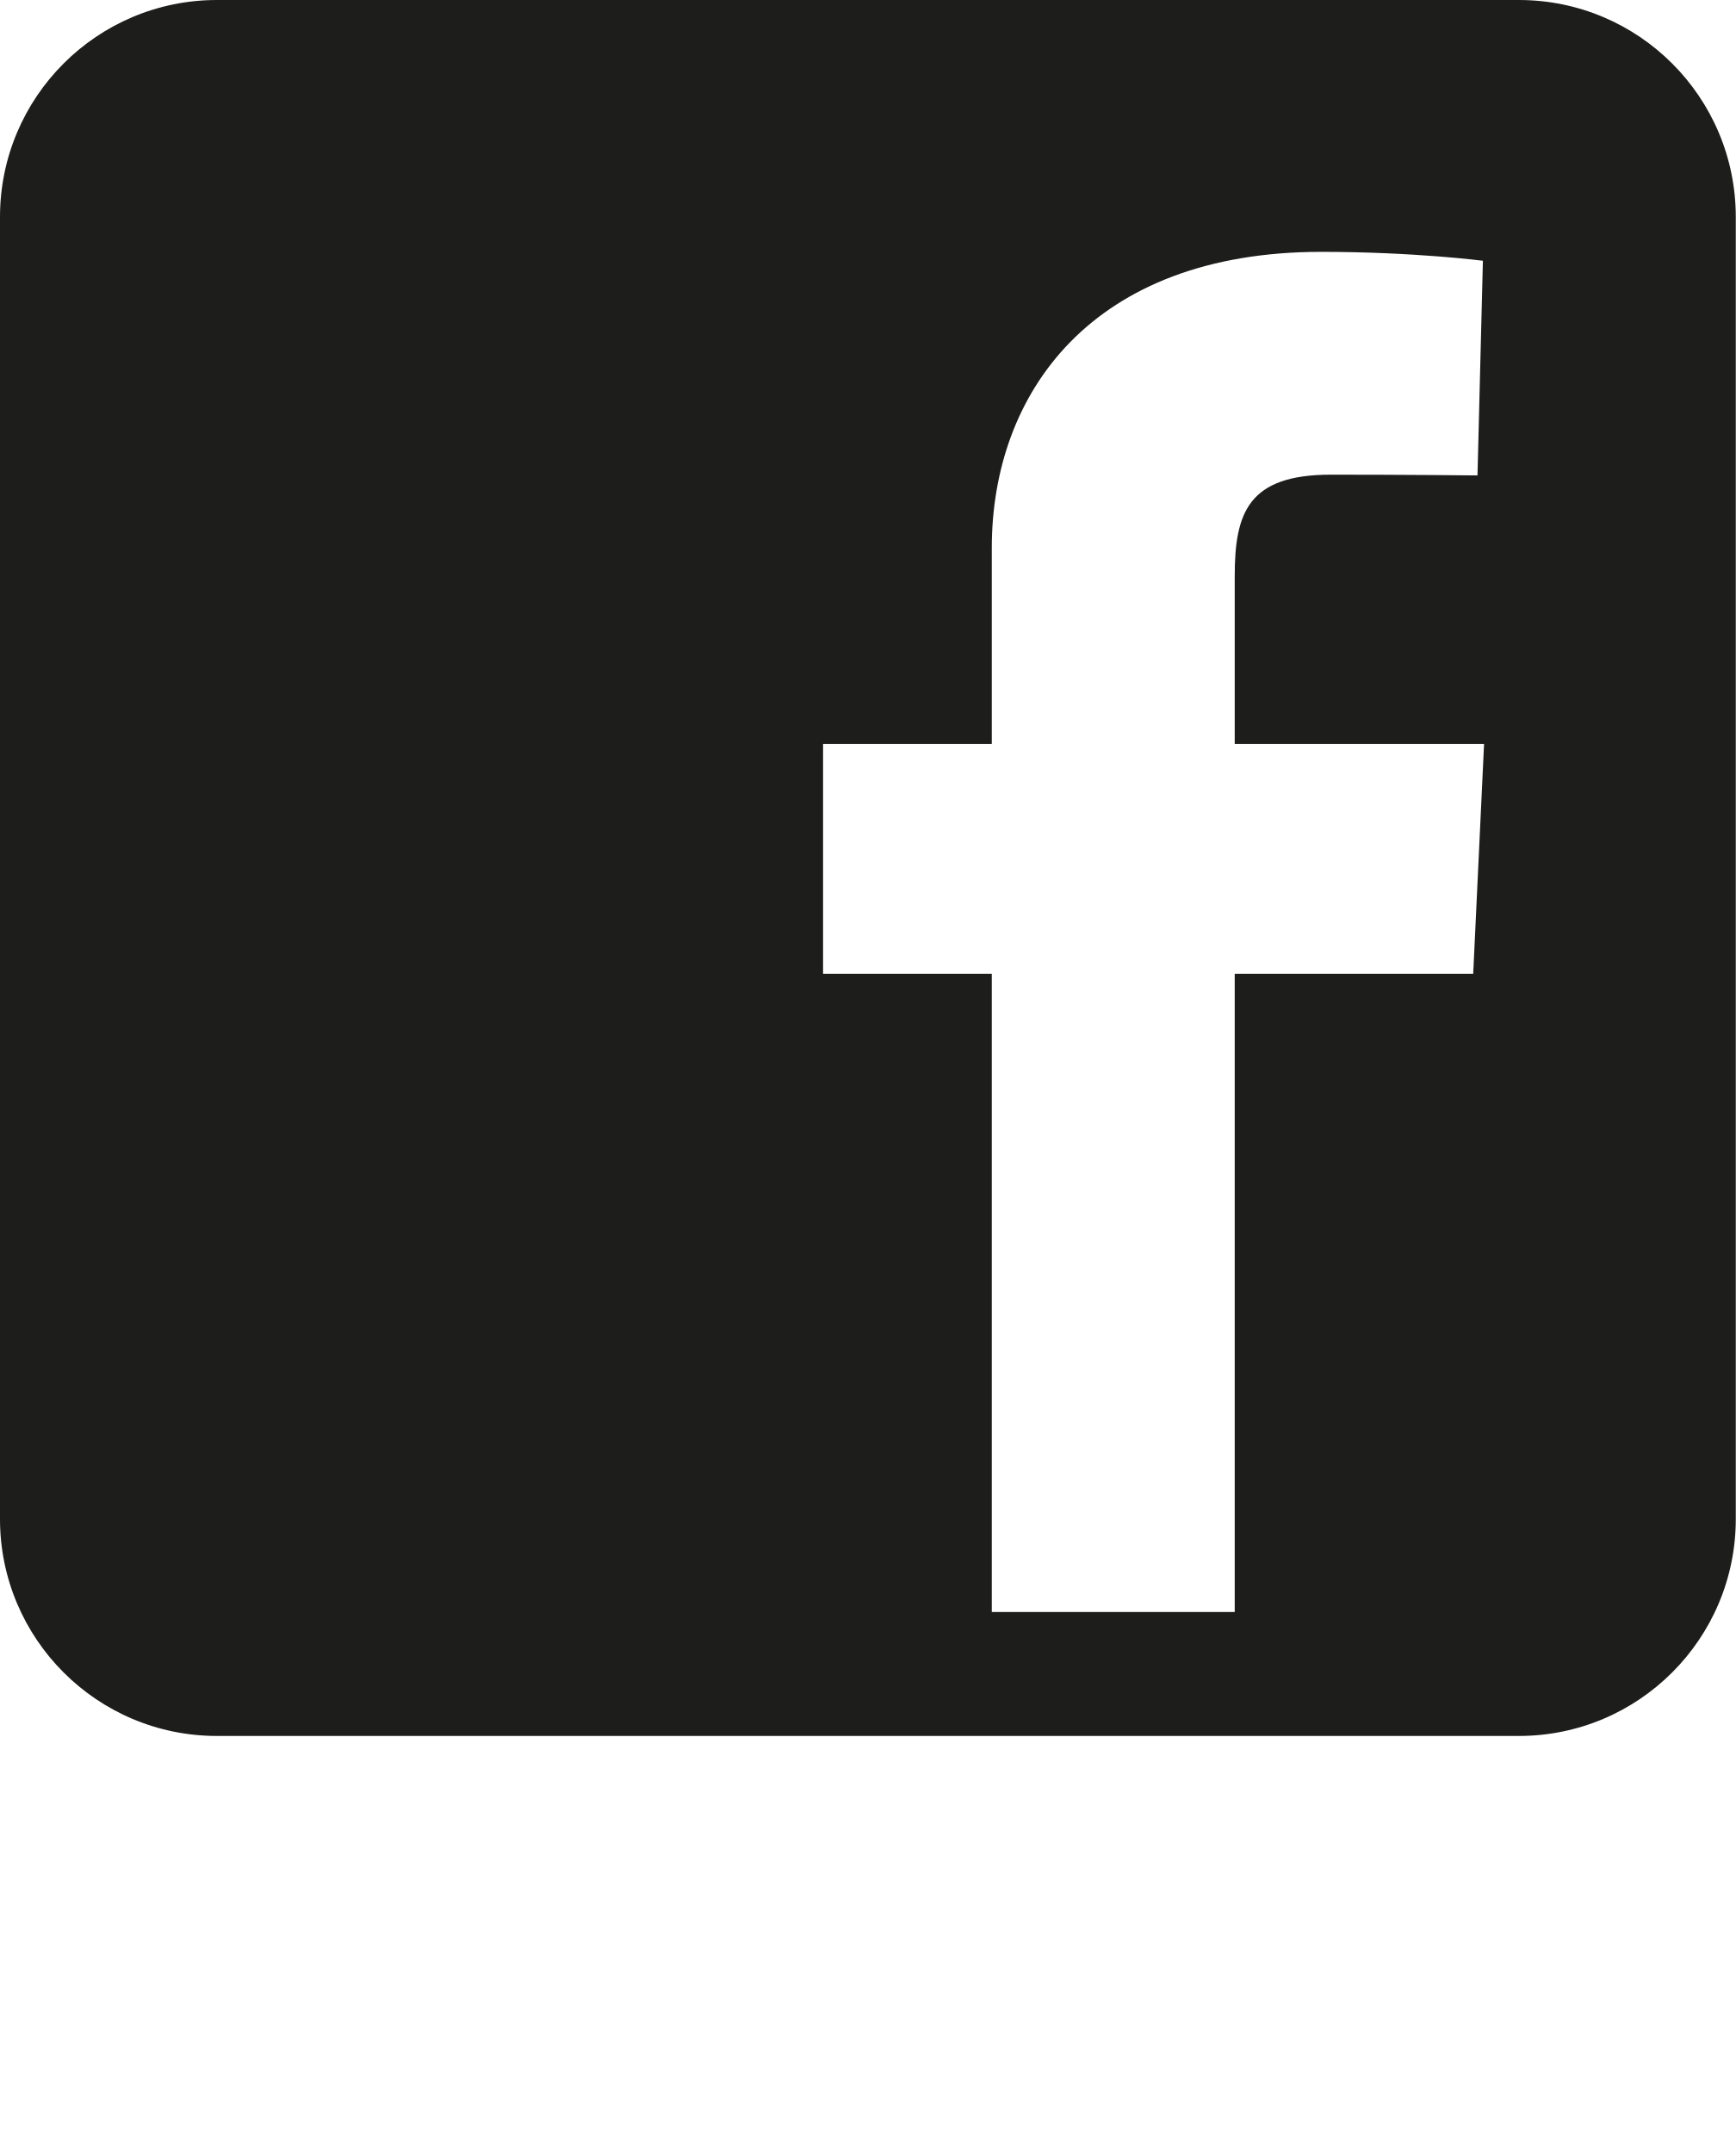
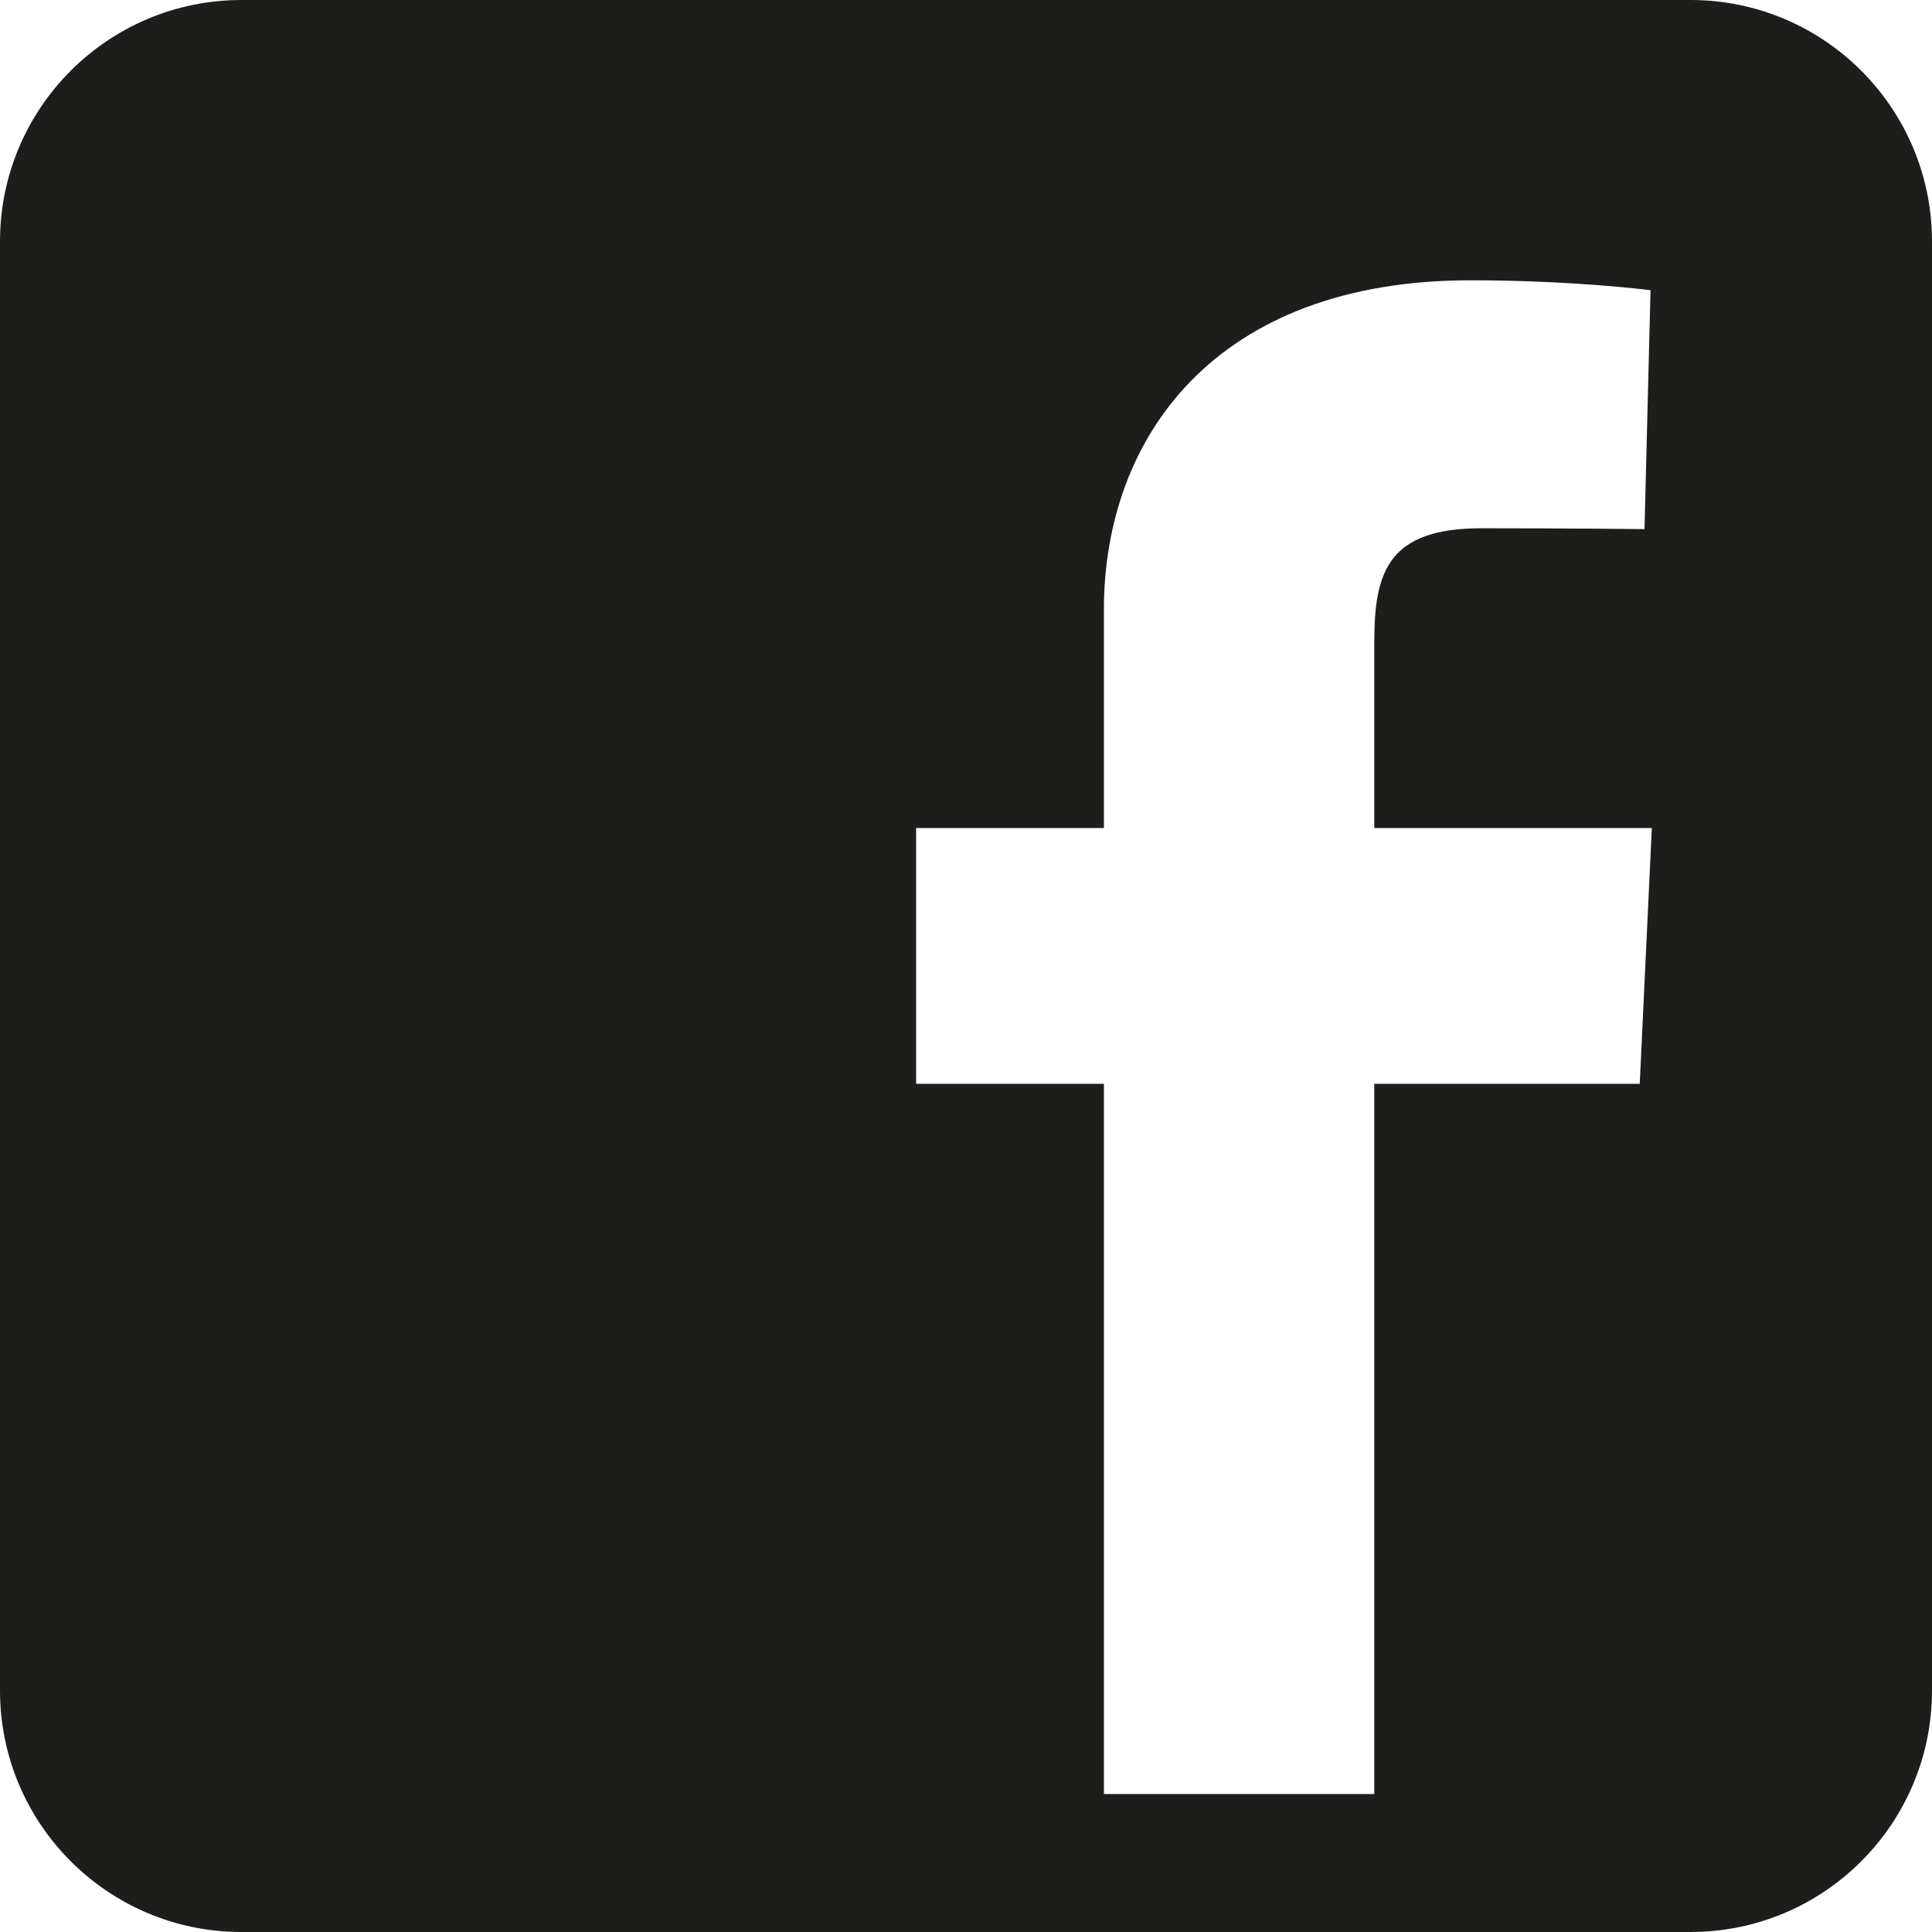
- <svg xmlns="http://www.w3.org/2000/svg" version="1.1" id="Layer_1" x="0px" y="0px" width="512px" height="635px" viewBox="0 0 512 635" enable-background="new 0 0 512 635" xml:space="preserve">
+ <svg xmlns="http://www.w3.org/2000/svg" version="1.1" id="Layer_1" x="0px" y="0px" width="512px" height="512px" viewBox="0 0 512 512" enable-background="new 0 0 512 512" xml:space="preserve">
  <g id="Layer_1_1_">
    <g id="Grid" display="none">
      <g display="inline">
        <line fill="none" stroke="#B35047" x1="32" y1="0" x2="32" y2="512" />
        <line fill="none" stroke="#B35047" x1="64" y1="0" x2="64" y2="512" />
        <line fill="none" stroke="#B35047" x1="96" y1="0" x2="96" y2="512" />
        <line fill="none" stroke="#B35047" x1="128" y1="0" x2="128" y2="512" />
        <line fill="none" stroke="#B35047" x1="160" y1="0" x2="160" y2="512" />
        <line fill="none" stroke="#B35047" x1="192" y1="0" x2="192" y2="512" />
        <line fill="none" stroke="#B35047" x1="224" y1="0" x2="224" y2="512" />
        <line fill="none" stroke="#B35047" x1="256" y1="0" x2="256" y2="512" />
        <line fill="none" stroke="#B35047" x1="288" y1="0" x2="288" y2="512" />
        <line fill="none" stroke="#B35047" x1="320" y1="0" x2="320" y2="512" />
        <line fill="none" stroke="#B35047" x1="352" y1="0" x2="352" y2="512" />
        <line fill="none" stroke="#B35047" x1="384" y1="0" x2="384" y2="512" />
        <line fill="none" stroke="#B35047" x1="416" y1="0" x2="416" y2="512" />
        <line fill="none" stroke="#B35047" x1="448" y1="0" x2="448" y2="512" />
        <line fill="none" stroke="#B35047" x1="480" y1="0" x2="480" y2="512" />
        <line fill="none" stroke="#B35047" x1="0" y1="32" x2="512" y2="32" />
        <line fill="none" stroke="#B35047" x1="0" y1="64" x2="512" y2="64" />
        <line fill="none" stroke="#B35047" x1="0" y1="96" x2="512" y2="96" />
        <line fill="none" stroke="#B35047" x1="0" y1="128" x2="512" y2="128" />
        <line fill="none" stroke="#B35047" x1="0" y1="160" x2="512" y2="160" />
        <line fill="none" stroke="#B35047" x1="0" y1="192" x2="512" y2="192" />
        <line fill="none" stroke="#B35047" x1="0" y1="224" x2="512" y2="224" />
        <line fill="none" stroke="#B35047" x1="0" y1="256" x2="512" y2="256" />
        <line fill="none" stroke="#B35047" x1="0" y1="288" x2="512" y2="288" />
        <line fill="none" stroke="#B35047" x1="0" y1="320" x2="512" y2="320" />
        <line fill="none" stroke="#B35047" x1="0" y1="352" x2="512" y2="352" />
        <line fill="none" stroke="#B35047" x1="0" y1="384" x2="512" y2="384" />
        <line fill="none" stroke="#B35047" x1="0" y1="416" x2="512" y2="416" />
        <line fill="none" stroke="#B35047" x1="0" y1="448" x2="512" y2="448" />
        <line fill="none" stroke="#B35047" x1="0" y1="480" x2="512" y2="480" />
        <rect x="0" y="0" fill="none" stroke="#B35047" width="512" height="512" />
      </g>
    </g>
  </g>
  <g id="Icon">
    <path fill="#1D1D1B" d="M448,0H64C28.656,0,0,28.656,0,64v384c0,35.345,28.655,64,64,64h384c35.344,0,64-28.655,64-64V64   C512,28.656,483.344,0,448,0z M434.547,287.219h-70.344v188.219h-71.656V287.219h-49.767v-67.781h49.767c0,0,0-27.781,0-57.875   c0-45.5,29.406-87.281,97.141-87.281c27.438,0,47.719,2.625,47.719,2.625l-1.594,63.312c0,0-20.688-0.22-43.266-0.22   c-24.422,0-28.344,11.281-28.344,29.97c0,2.405,0,3.188,0,3.155c0,5.25,0,18,0,46.312h73.547L434.547,287.219z" />
  </g>
</svg>
